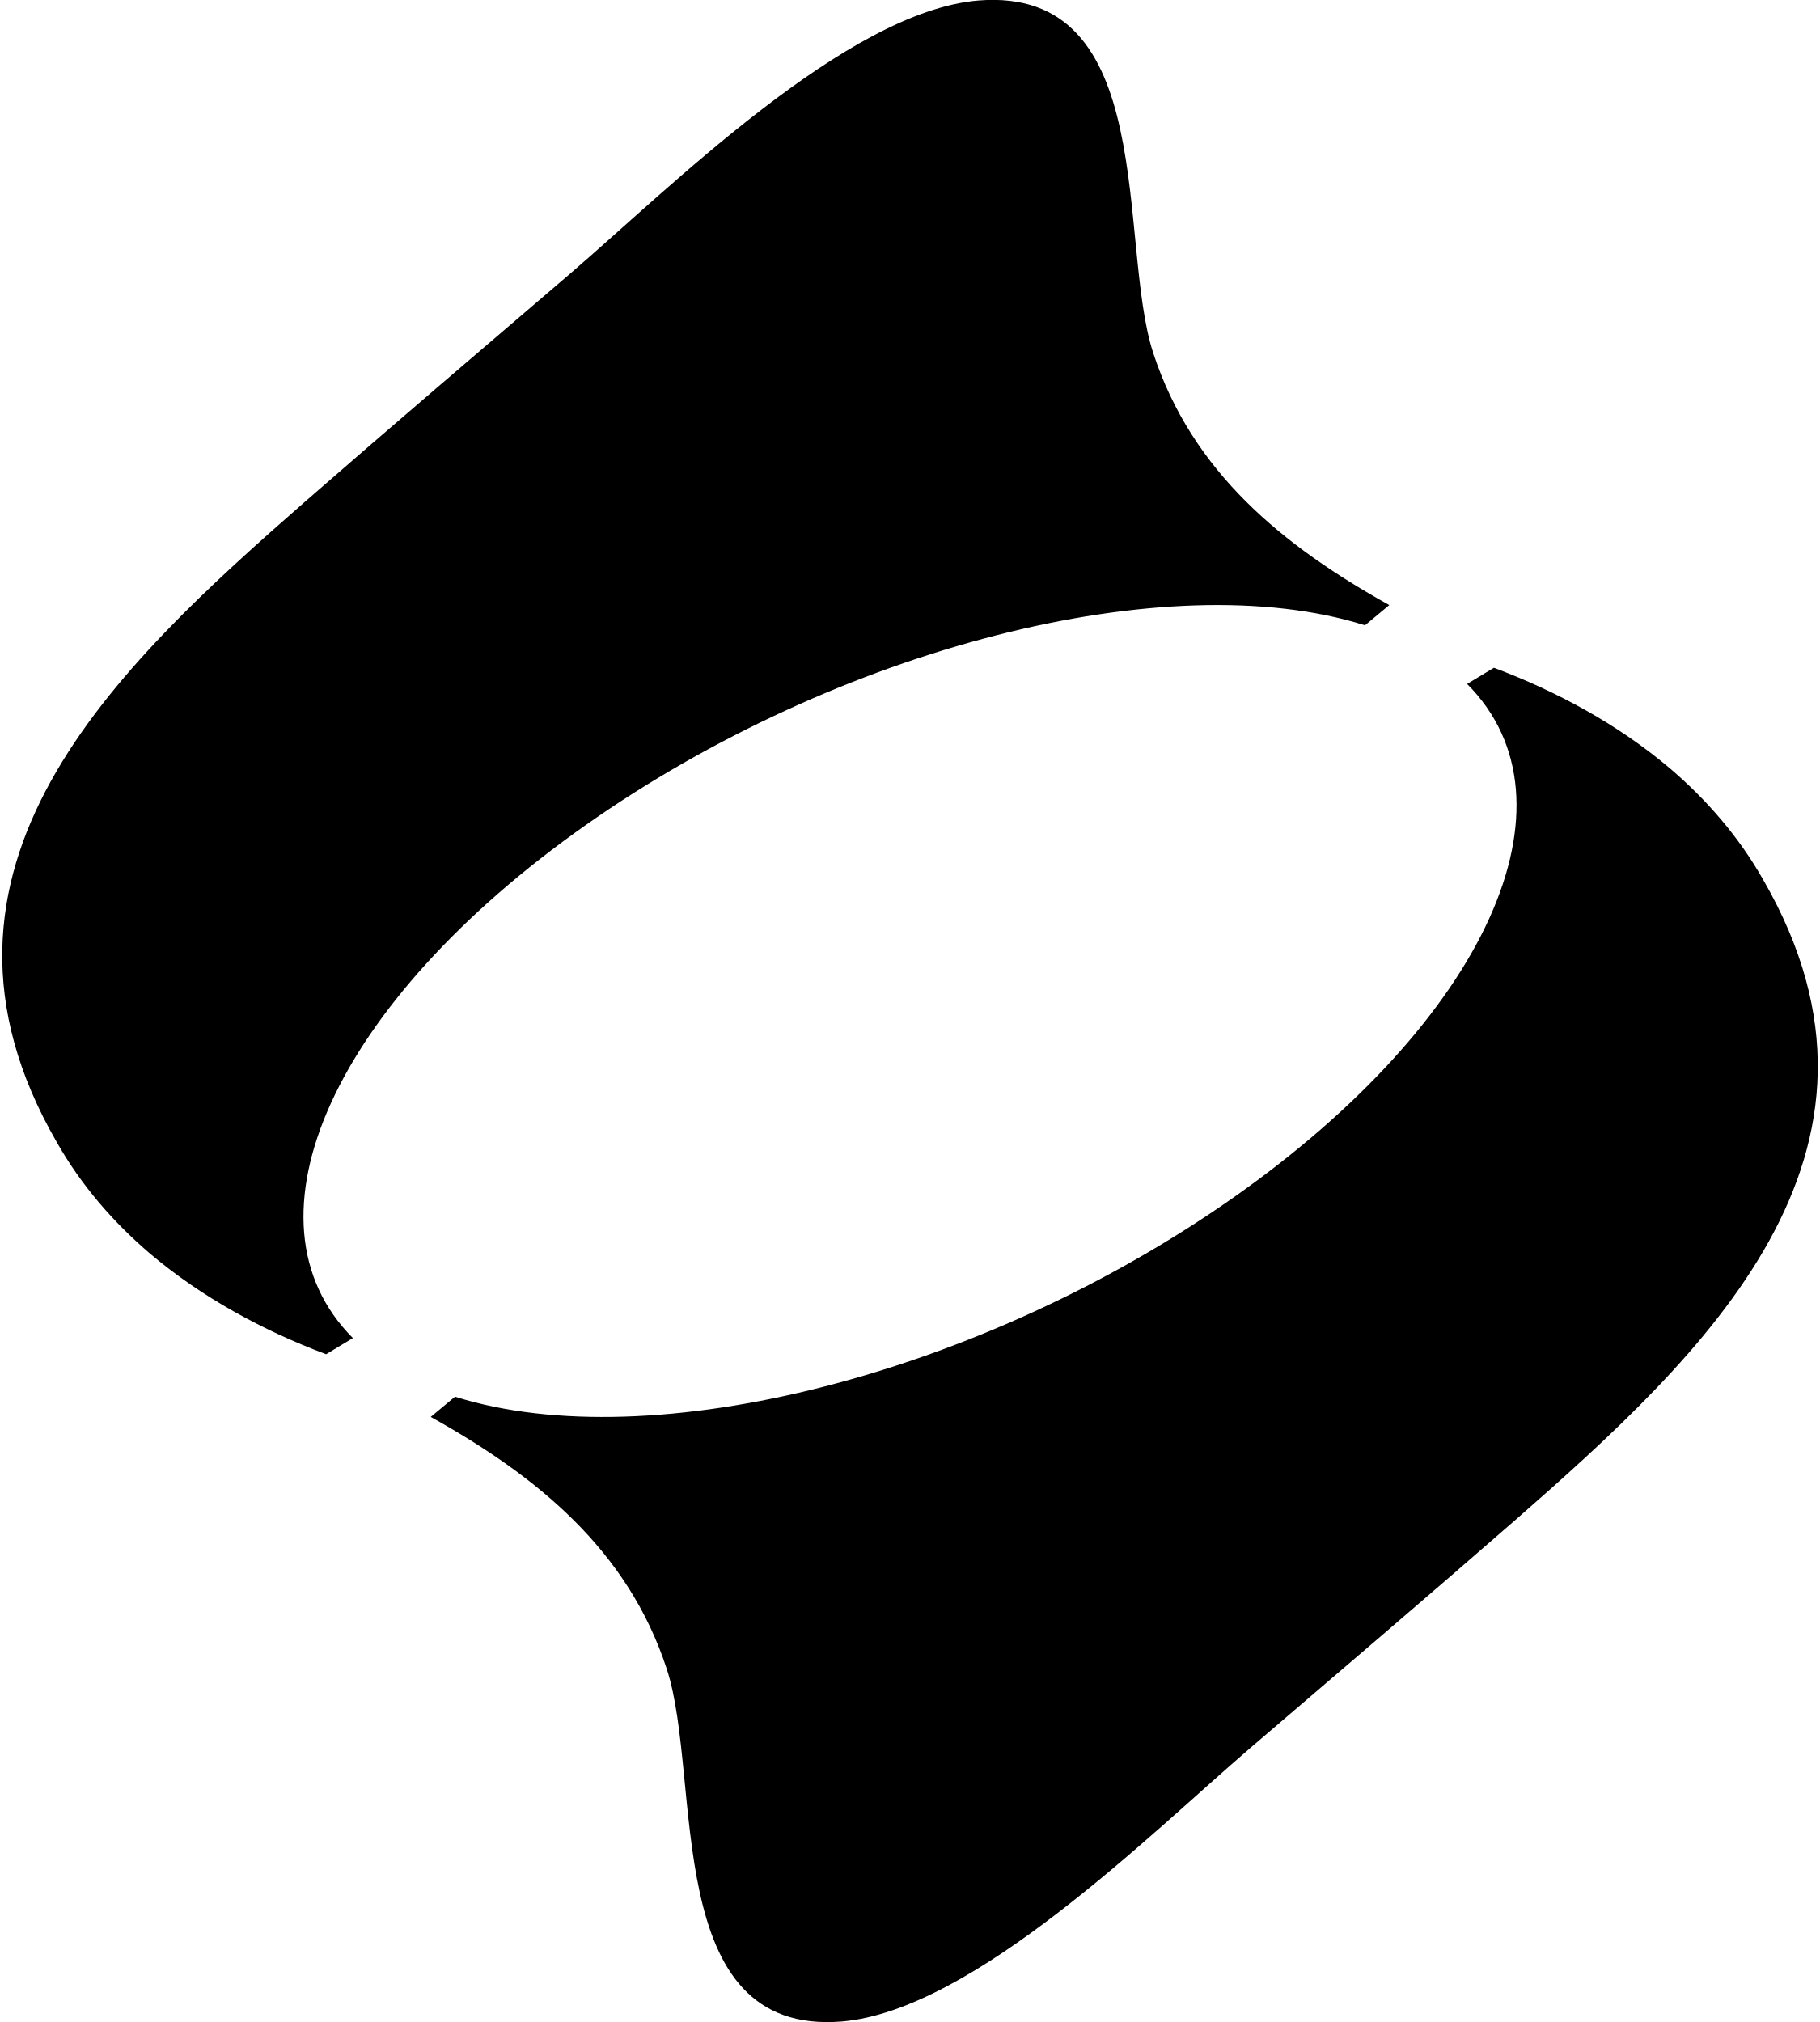
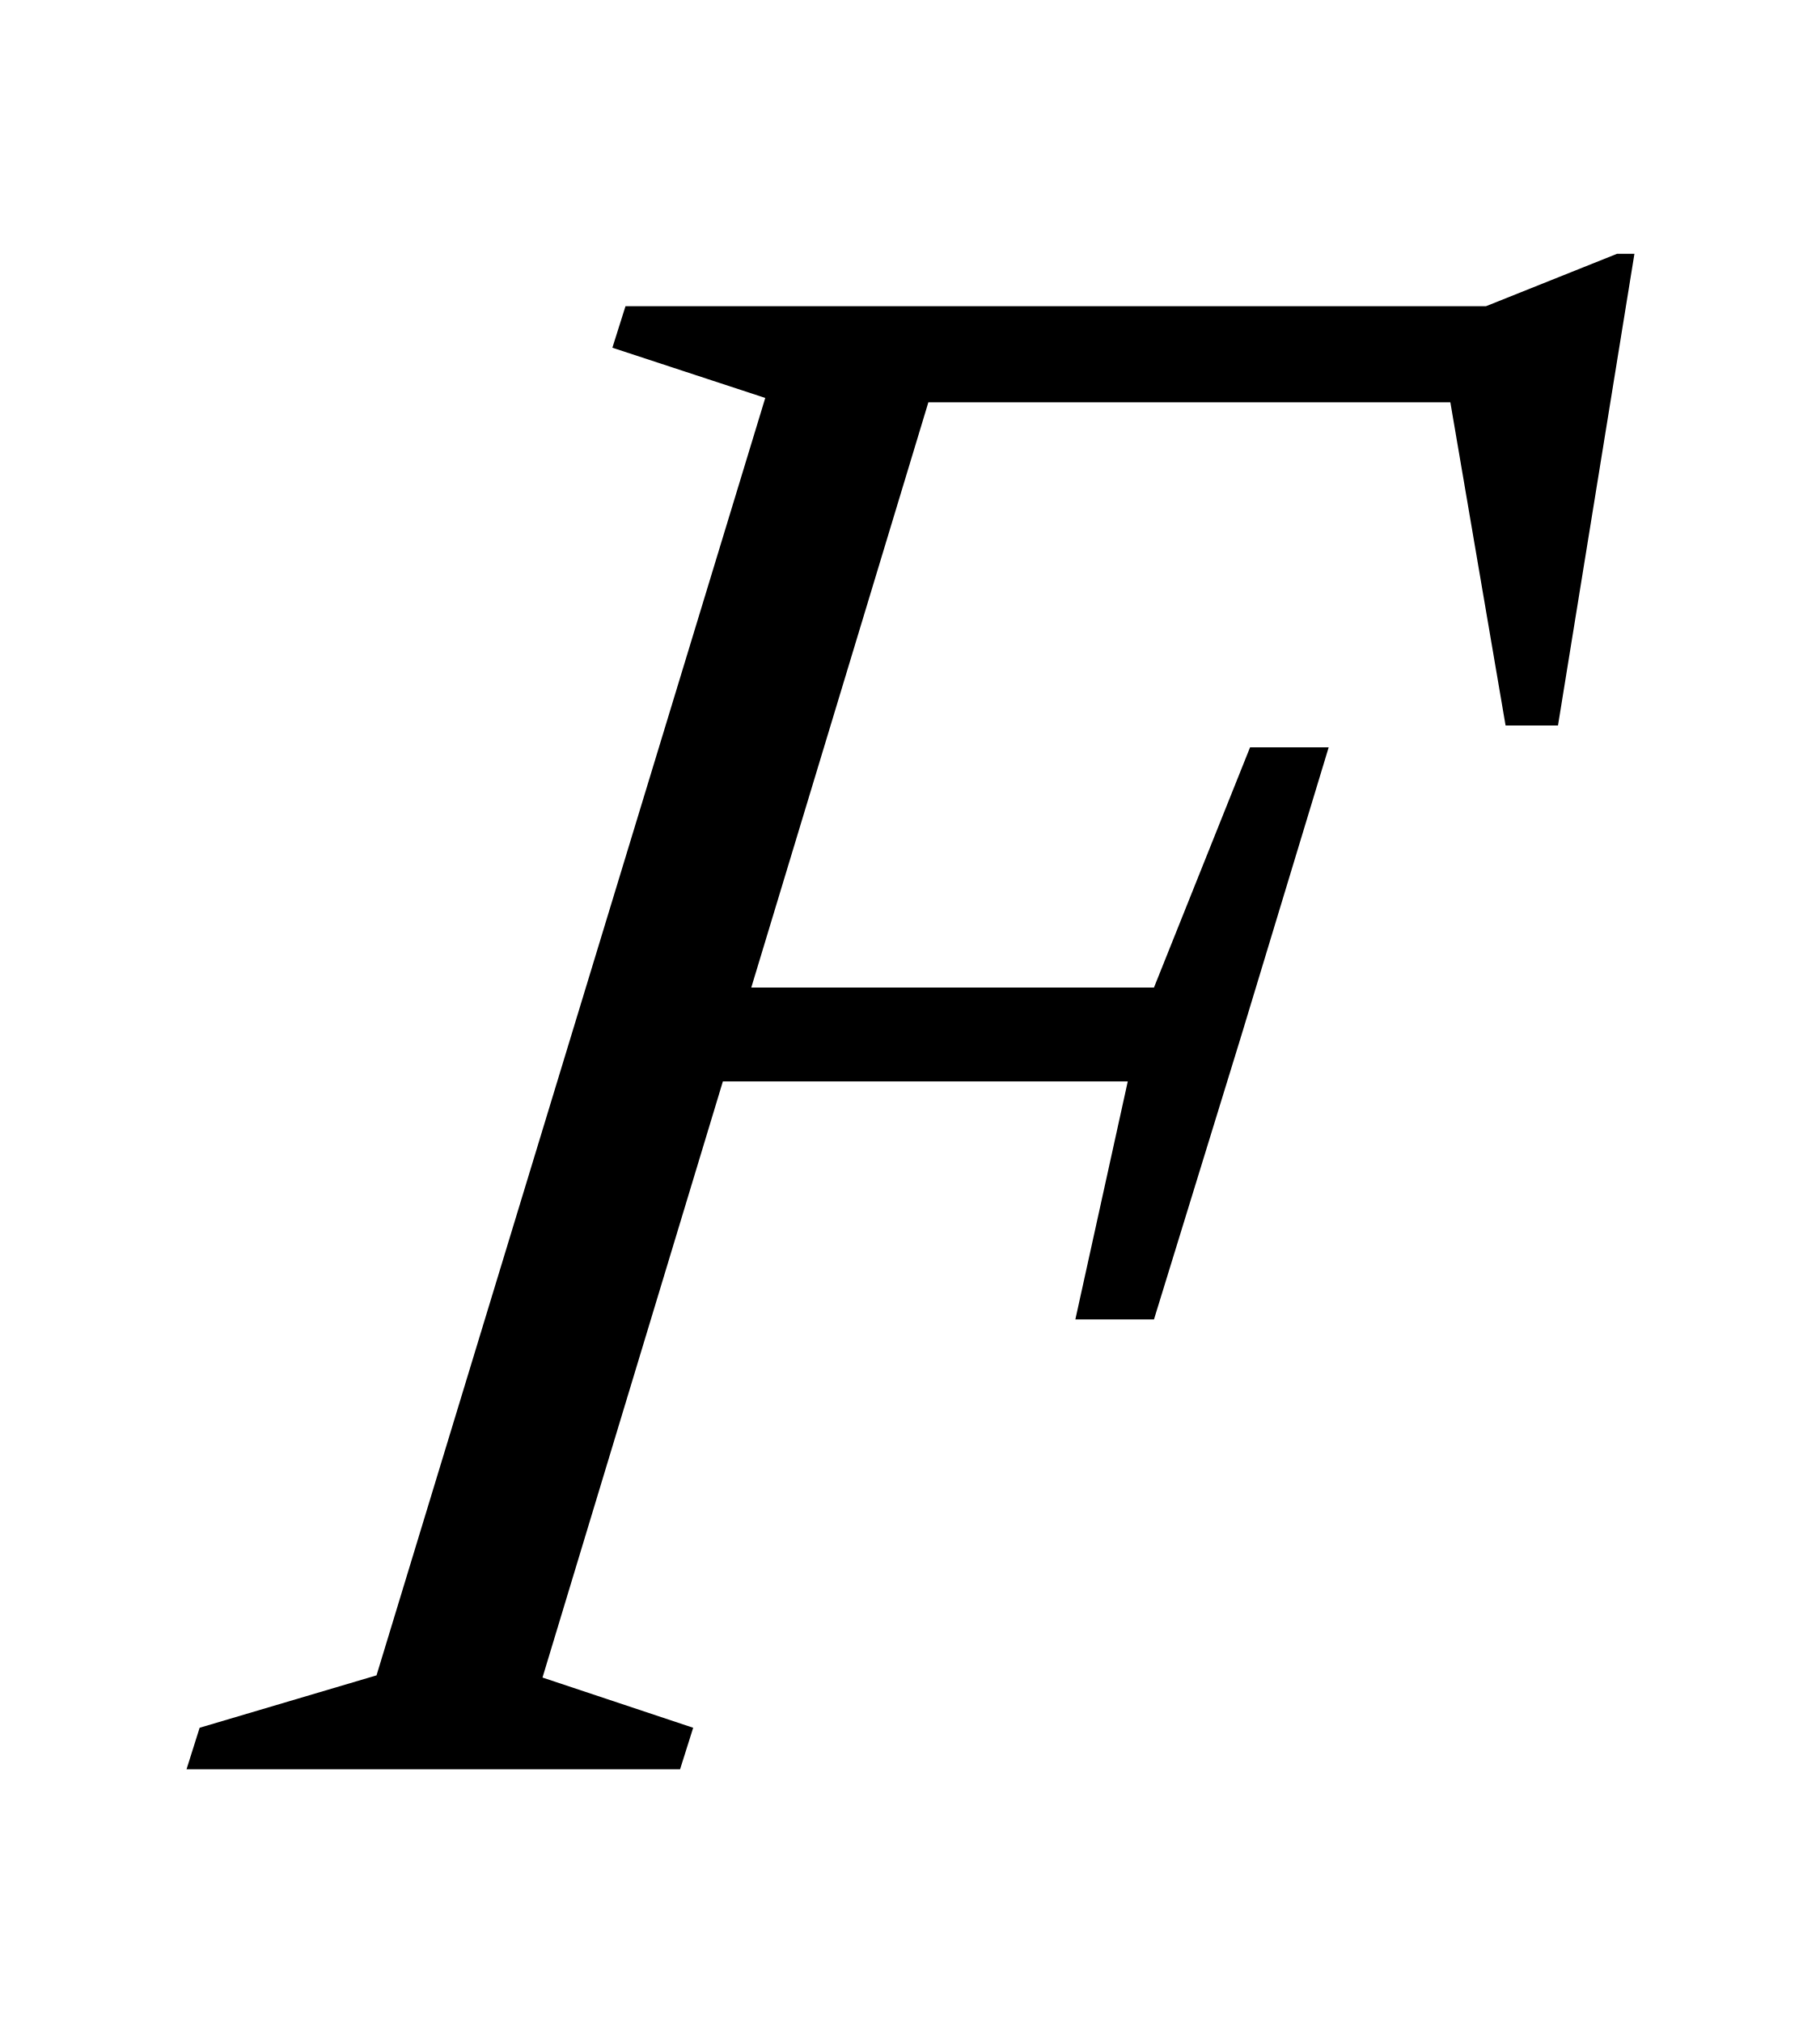
<svg xmlns="http://www.w3.org/2000/svg" viewBox="0 0 36 40" width="36" height="40" fill="currentColor">
-   <path d="m27 12.37.48-.4c-2.1-1.17-3.9-2.63-4.67-4.99-.71-2.18.13-7.26-3.46-6.97-2.61.22-6.11 3.72-8.08 5.41-1.74 1.49-3.49 2.98-5.22 4.49-3.76 3.29-8.05 7.27-4.93 12.68.48.85 1.12 1.59 1.86 2.22 1.02.86 2.22 1.51 3.47 1.98l.53-.32a12.93 6.43 154.6 0 1 20.02-14.1z" />
-   <path transform="rotate(180 18 20)" d="m27 12.37.48-.4c-2.1-1.17-3.9-2.63-4.67-4.99-.71-2.18.13-7.26-3.46-6.97-2.61.22-6.11 3.72-8.08 5.41-1.74 1.49-3.49 2.98-5.22 4.49-3.76 3.29-8.05 7.27-4.93 12.68.48.85 1.12 1.59 1.86 2.22 1.02.86 2.22 1.51 3.47 1.98l.53-.32a12.93 6.43 154.6 0 1 20.02-14.1z" />
+   <path id="mark" transform="matrix(.043197 0 0 .043197 4.424 35)" d="m506-468l-40 132-40 130h-36l24-109h-226l13-43h225l44-110zm105-10h-24l-27-158 20 10h-305l15-44h288l60-24h8zm-465 436l69 23-6 19h-226l6-19 81-24 178-585-70-23 6-19h152z" />
</svg>
